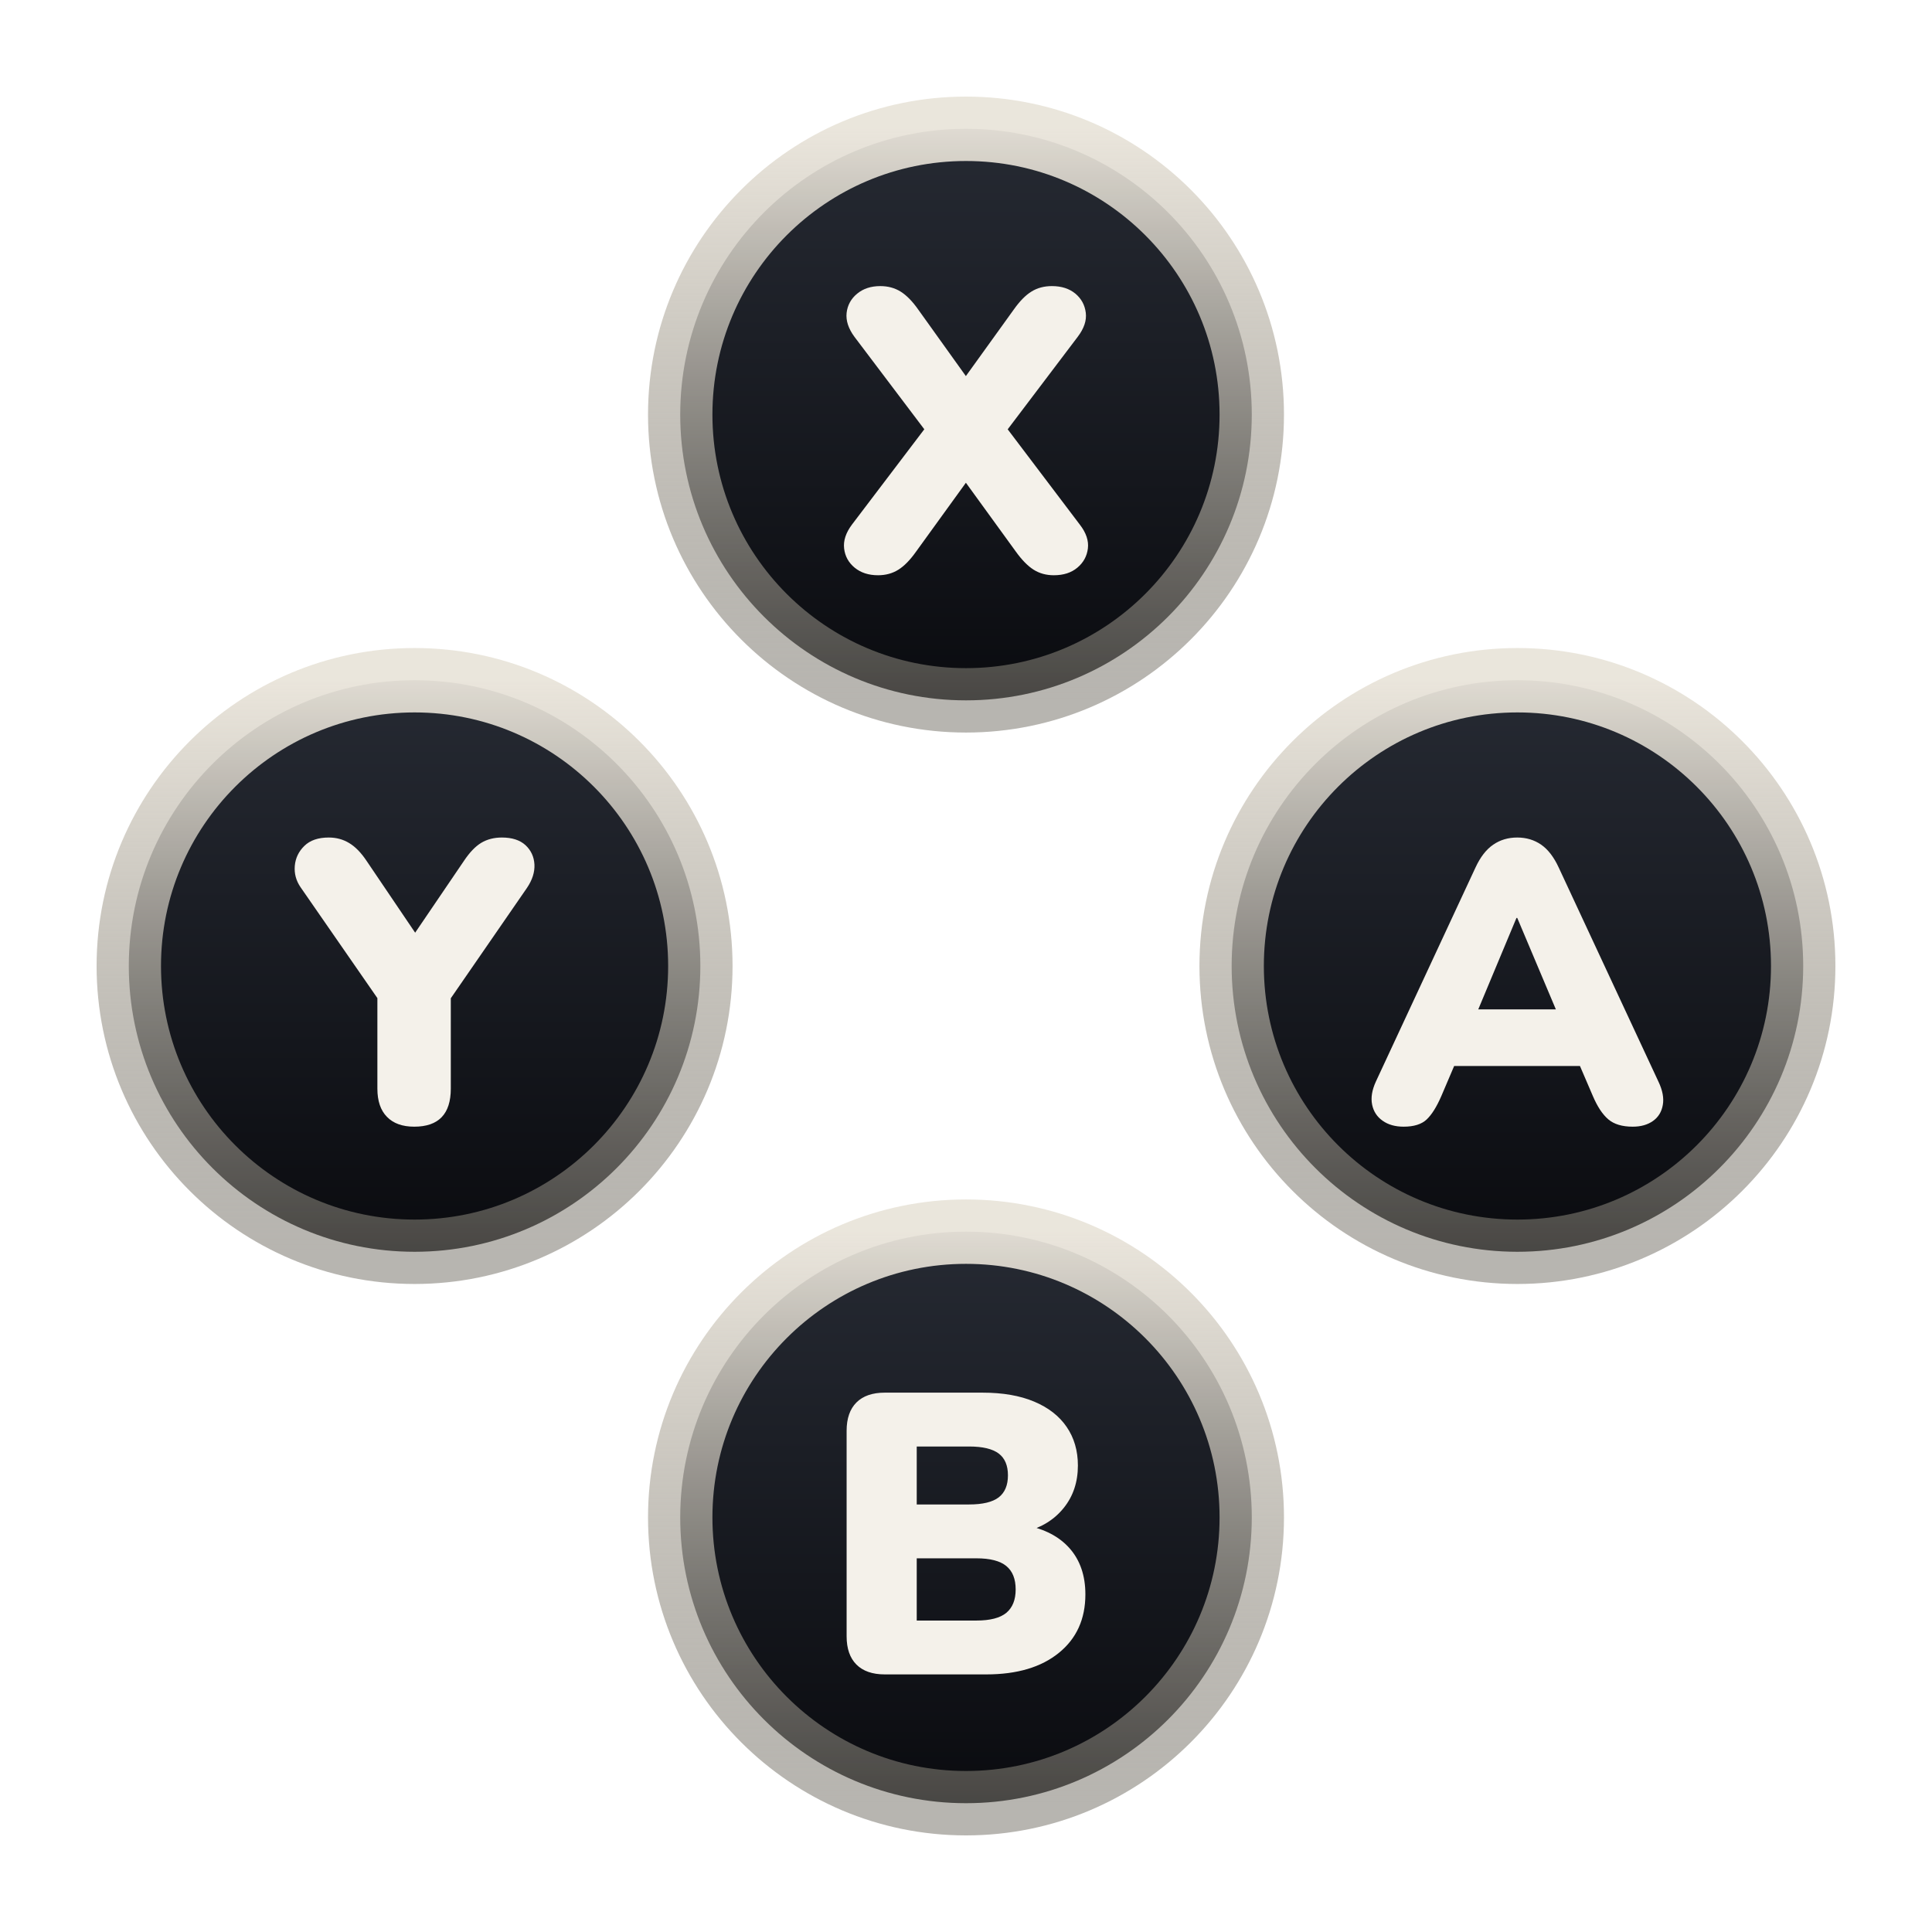
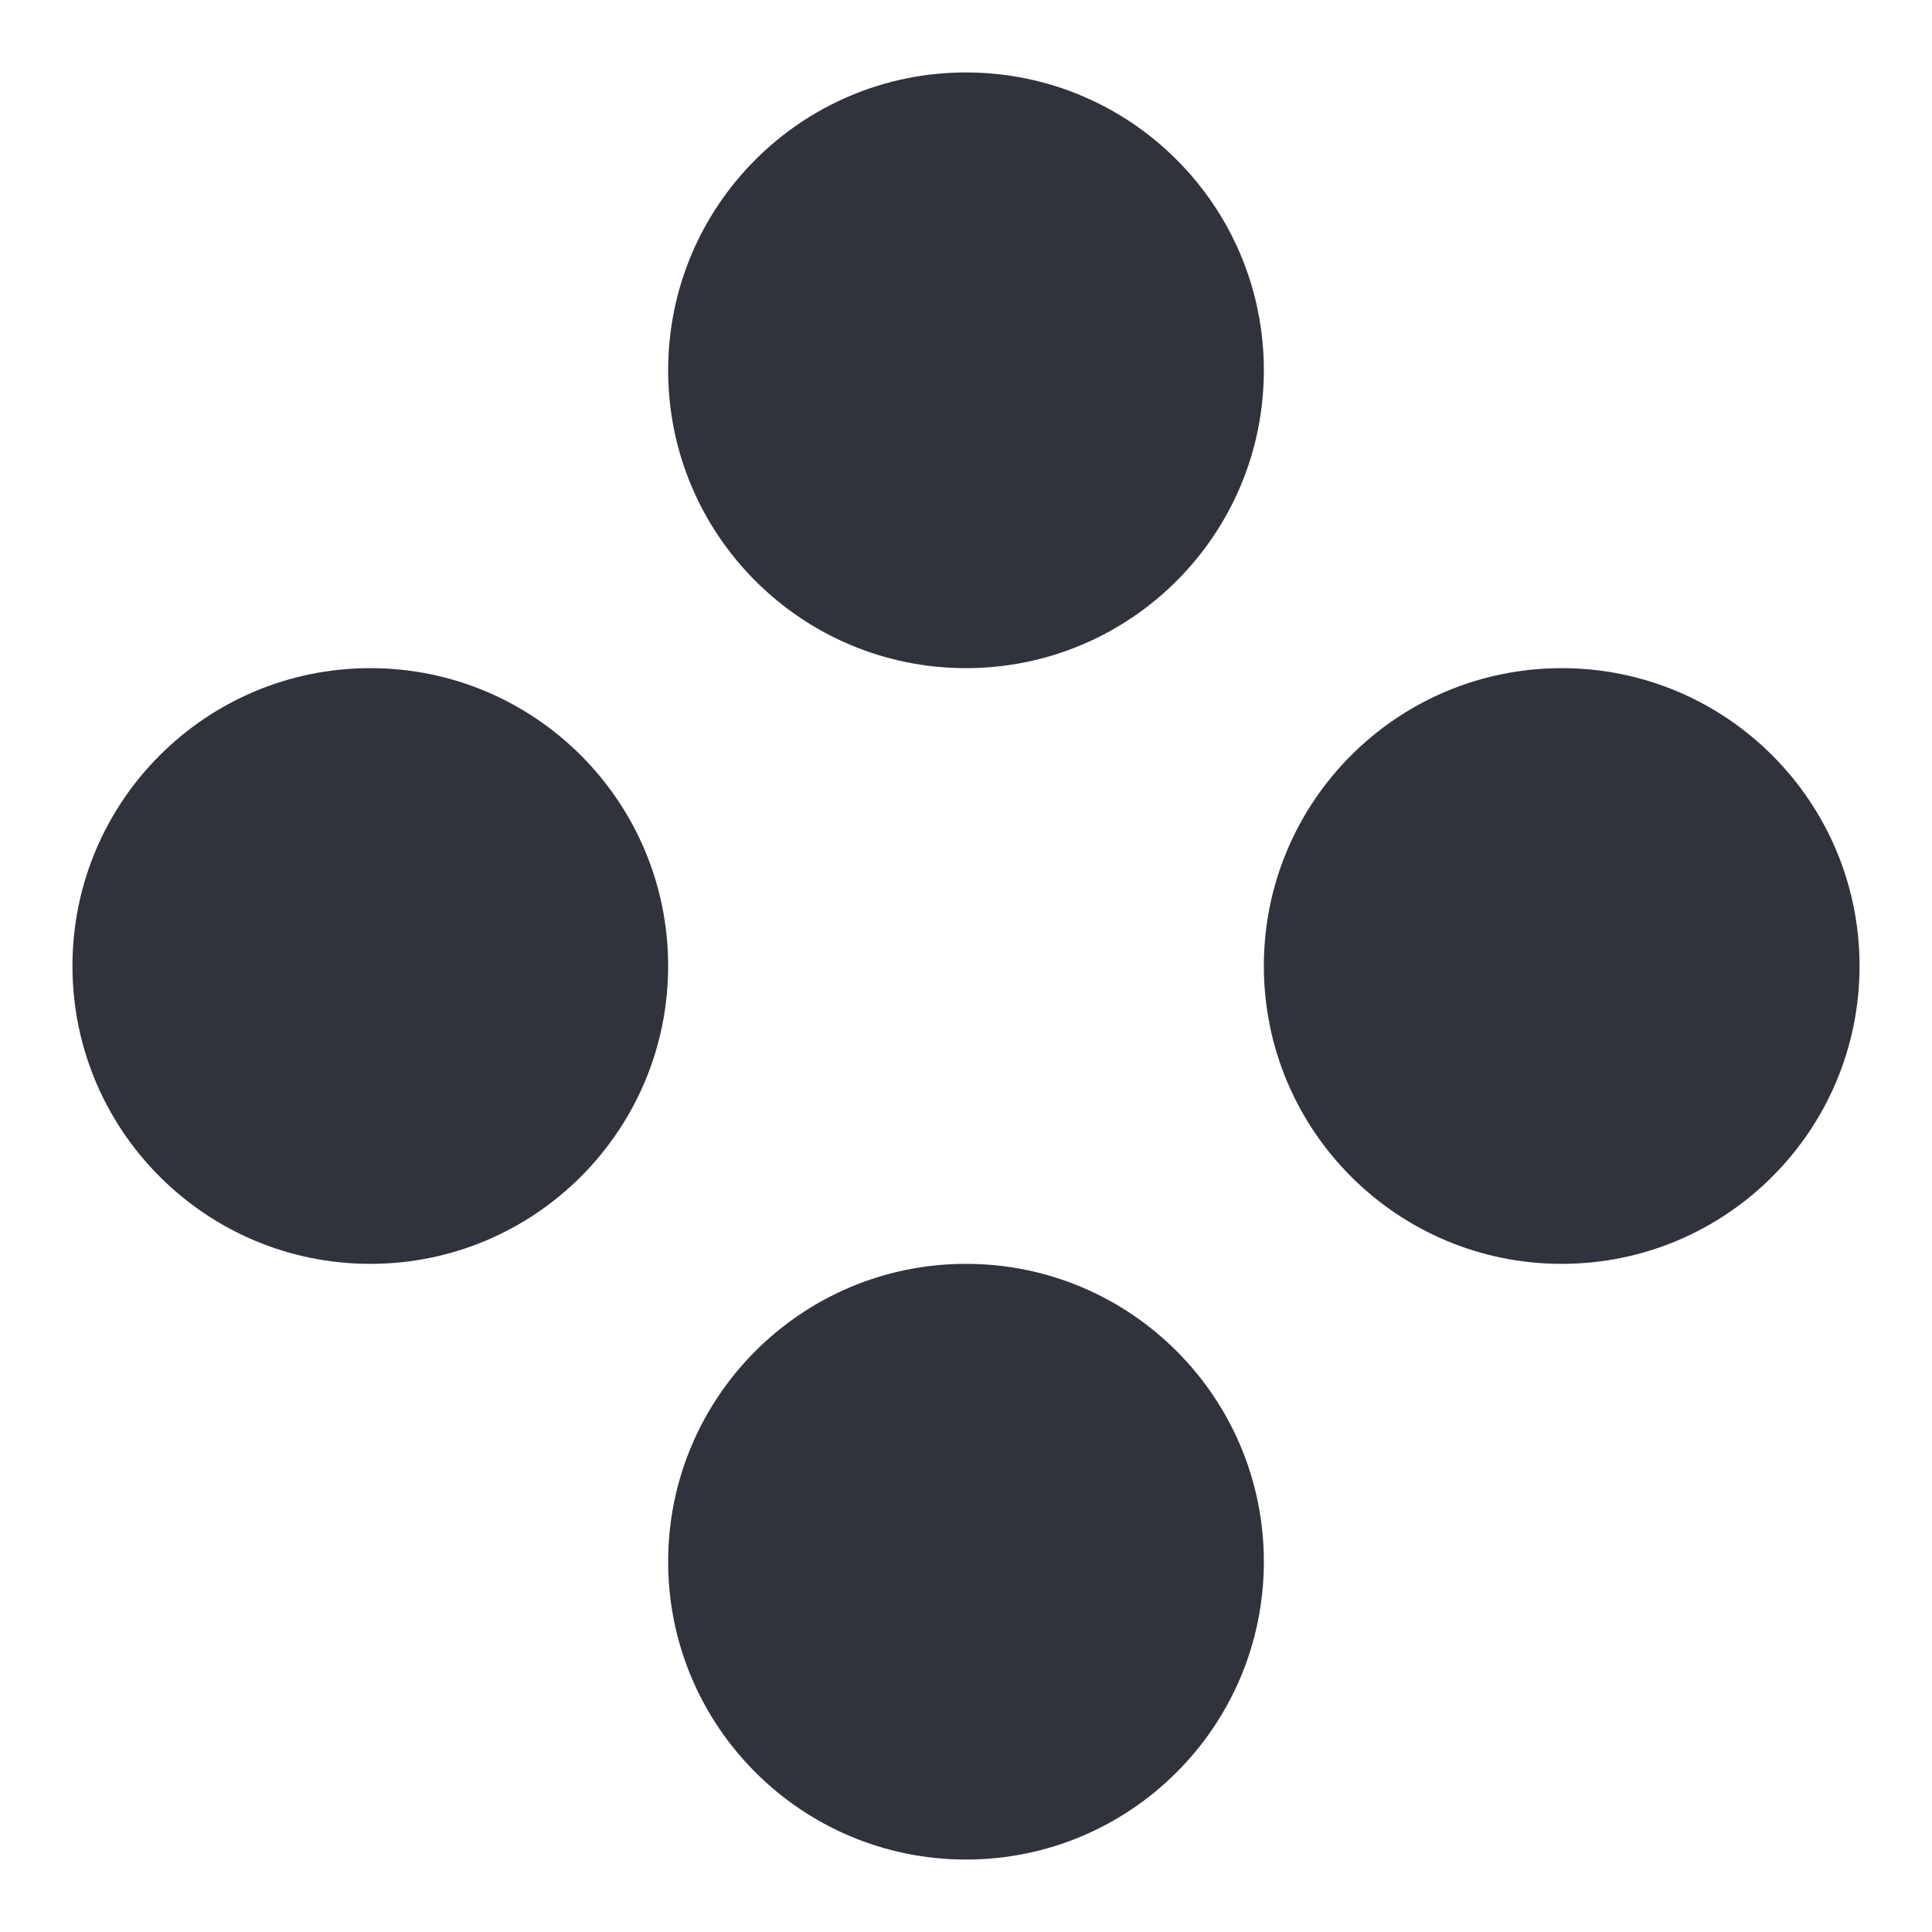
<svg xmlns="http://www.w3.org/2000/svg" width="24" height="24" viewBox="0 0 24 24">
-   <defs>
-     <linearGradient id="g0" gradientUnits="userSpaceOnUse" x1="0" y1="1.6" x2="0" y2="8.7">
-       <stop offset="0" stop-color="#262A33" stop-opacity="1" />
-       <stop offset="1" stop-color="#0A0B0F" stop-opacity="1" />
-     </linearGradient>
-     <linearGradient id="g1" gradientUnits="userSpaceOnUse" x1="0" y1="1.6" x2="0" y2="8.7">
-       <stop offset="0" stop-color="#E9E4DA" stop-opacity="0.95" />
-       <stop offset="1" stop-color="#7C786F" stop-opacity="0.55" />
-     </linearGradient>
-     <linearGradient id="g2" gradientUnits="userSpaceOnUse" x1="0" y1="8.45" x2="0" y2="15.55">
-       <stop offset="0" stop-color="#262A33" stop-opacity="1" />
-       <stop offset="1" stop-color="#0A0B0F" stop-opacity="1" />
-     </linearGradient>
-     <linearGradient id="g3" gradientUnits="userSpaceOnUse" x1="0" y1="8.45" x2="0" y2="15.55">
-       <stop offset="0" stop-color="#E9E4DA" stop-opacity="0.95" />
-       <stop offset="1" stop-color="#7C786F" stop-opacity="0.55" />
-     </linearGradient>
-     <linearGradient id="g4" gradientUnits="userSpaceOnUse" x1="0" y1="8.45" x2="0" y2="15.55">
-       <stop offset="0" stop-color="#262A33" stop-opacity="1" />
-       <stop offset="1" stop-color="#0A0B0F" stop-opacity="1" />
-     </linearGradient>
-     <linearGradient id="g5" gradientUnits="userSpaceOnUse" x1="0" y1="8.45" x2="0" y2="15.55">
-       <stop offset="0" stop-color="#E9E4DA" stop-opacity="0.95" />
-       <stop offset="1" stop-color="#7C786F" stop-opacity="0.55" />
-     </linearGradient>
-     <linearGradient id="g6" gradientUnits="userSpaceOnUse" x1="0" y1="15.3" x2="0" y2="22.4">
-       <stop offset="0" stop-color="#262A33" stop-opacity="1" />
-       <stop offset="1" stop-color="#0A0B0F" stop-opacity="1" />
-     </linearGradient>
-     <linearGradient id="g7" gradientUnits="userSpaceOnUse" x1="0" y1="15.3" x2="0" y2="22.4">
-       <stop offset="0" stop-color="#E9E4DA" stop-opacity="0.95" />
-       <stop offset="1" stop-color="#7C786F" stop-opacity="0.55" />
-     </linearGradient>
-   </defs>
-   <path d="M8.45,5.15A3.55,3.55 0 1 1 15.55,5.15A3.55,3.55 0 1 1 8.45,5.15Z" fill="url(#g0)" stroke="url(#g1)" stroke-width="0.8" stroke-linecap="round" stroke-linejoin="round" />
-   <path d="M10.907 7.146Q10.732 7.146 10.617 7.052Q10.503 6.958 10.486 6.814Q10.469 6.669 10.583 6.517L11.638 5.127V5.539L10.615 4.185Q10.501 4.031 10.517 3.886Q10.534 3.742 10.648 3.648Q10.762 3.554 10.935 3.554Q11.079 3.554 11.189 3.623Q11.3 3.693 11.407 3.846L12.146 4.878H11.85L12.593 3.846Q12.704 3.689 12.813 3.622Q12.922 3.554 13.067 3.554Q13.245 3.554 13.358 3.647Q13.47 3.74 13.488 3.885Q13.506 4.029 13.387 4.185L12.362 5.539V5.127L13.414 6.517Q13.532 6.669 13.514 6.814Q13.496 6.958 13.383 7.052Q13.271 7.146 13.091 7.146Q12.949 7.146 12.84 7.077Q12.732 7.009 12.619 6.852L11.853 5.796H12.144L11.38 6.852Q11.269 7.009 11.16 7.077Q11.05 7.146 10.907 7.146Z" fill="#F4F1EA" />
-   <path d="M1.6,12A3.55,3.55 0 1 1 8.7,12A3.55,3.55 0 1 1 1.6,12Z" fill="url(#g2)" stroke="url(#g3)" stroke-width="0.8" stroke-linecap="round" stroke-linejoin="round" />
-   <path d="M5.146 13.996Q4.925 13.996 4.807 13.874Q4.688 13.753 4.688 13.524V12.161L4.873 12.666L3.734 11.022Q3.65 10.9 3.662 10.756Q3.675 10.611 3.781 10.508Q3.887 10.404 4.084 10.404Q4.225 10.404 4.338 10.473Q4.452 10.541 4.555 10.696L5.247 11.719H5.067L5.764 10.693Q5.869 10.536 5.978 10.47Q6.088 10.404 6.235 10.404Q6.424 10.404 6.528 10.499Q6.631 10.595 6.639 10.739Q6.646 10.882 6.546 11.03L5.417 12.666L5.6 12.161V13.524Q5.6 13.996 5.146 13.996Z" fill="#F4F1EA" />
-   <path d="M15.3,12A3.55,3.55 0 1 1 22.4,12A3.55,3.55 0 1 1 15.3,12Z" fill="url(#g4)" stroke="url(#g5)" stroke-width="0.8" stroke-linecap="round" stroke-linejoin="round" />
-   <path d="M17.436 13.996Q17.279 13.996 17.175 13.922Q17.071 13.849 17.045 13.722Q17.019 13.595 17.091 13.437L18.329 10.777Q18.419 10.582 18.549 10.493Q18.678 10.404 18.848 10.404Q19.016 10.404 19.145 10.493Q19.273 10.582 19.363 10.777L20.602 13.437Q20.679 13.599 20.656 13.726Q20.634 13.854 20.534 13.925Q20.434 13.996 20.282 13.996Q20.086 13.996 19.979 13.905Q19.872 13.814 19.787 13.615L19.518 12.989L19.869 13.242H17.821L18.172 12.989L17.905 13.615Q17.818 13.816 17.723 13.906Q17.628 13.996 17.436 13.996ZM18.838 11.403 18.264 12.777 18.122 12.539H19.568L19.428 12.777L18.848 11.403Z" fill="#F4F1EA" />
-   <path d="M8.45,18.85A3.55,3.55 0 1 1 15.55,18.85A3.55,3.55 0 1 1 8.45,18.85Z" fill="url(#g6)" stroke="url(#g7)" stroke-width="0.8" stroke-linecap="round" stroke-linejoin="round" />
-   <path d="M10.991 20.8Q10.761 20.8 10.639 20.678Q10.517 20.556 10.517 20.326V17.774Q10.517 17.544 10.639 17.422Q10.761 17.3 10.991 17.3H12.205Q12.582 17.3 12.846 17.411Q13.111 17.522 13.25 17.725Q13.39 17.929 13.39 18.205Q13.39 18.514 13.214 18.732Q13.039 18.95 12.737 19.028V18.947Q13.095 19.015 13.289 19.236Q13.483 19.458 13.483 19.806Q13.483 20.266 13.153 20.533Q12.824 20.8 12.253 20.8ZM11.388 20.131H12.129Q12.385 20.131 12.501 20.035Q12.617 19.938 12.617 19.745Q12.617 19.549 12.501 19.454Q12.385 19.358 12.129 19.358H11.388ZM11.388 18.689H12.039Q12.29 18.689 12.406 18.601Q12.521 18.512 12.521 18.327Q12.521 18.143 12.406 18.056Q12.29 17.969 12.039 17.969H11.388Z" fill="#F4F1EA" />
+   <defs />
+   <path d="M8.3,4.6A3.7,3.7 0 1 1 15.7,4.6A3.7,3.7 0 1 1 8.3,4.6Z" fill="#30333B" />
+   <path d="M0.9,12A3.7,3.7 0 1 1 8.3,12A3.7,3.7 0 1 1 0.9,12Z" fill="#30333B" />
+   <path d="M15.7,12A3.7,3.7 0 1 1 23.1,12A3.7,3.7 0 1 1 15.7,12Z" fill="#30333B" />
+   <path d="M8.3,19.4A3.7,3.7 0 1 1 15.7,19.4A3.7,3.7 0 1 1 8.3,19.4Z" fill="#30333B" />
</svg>
